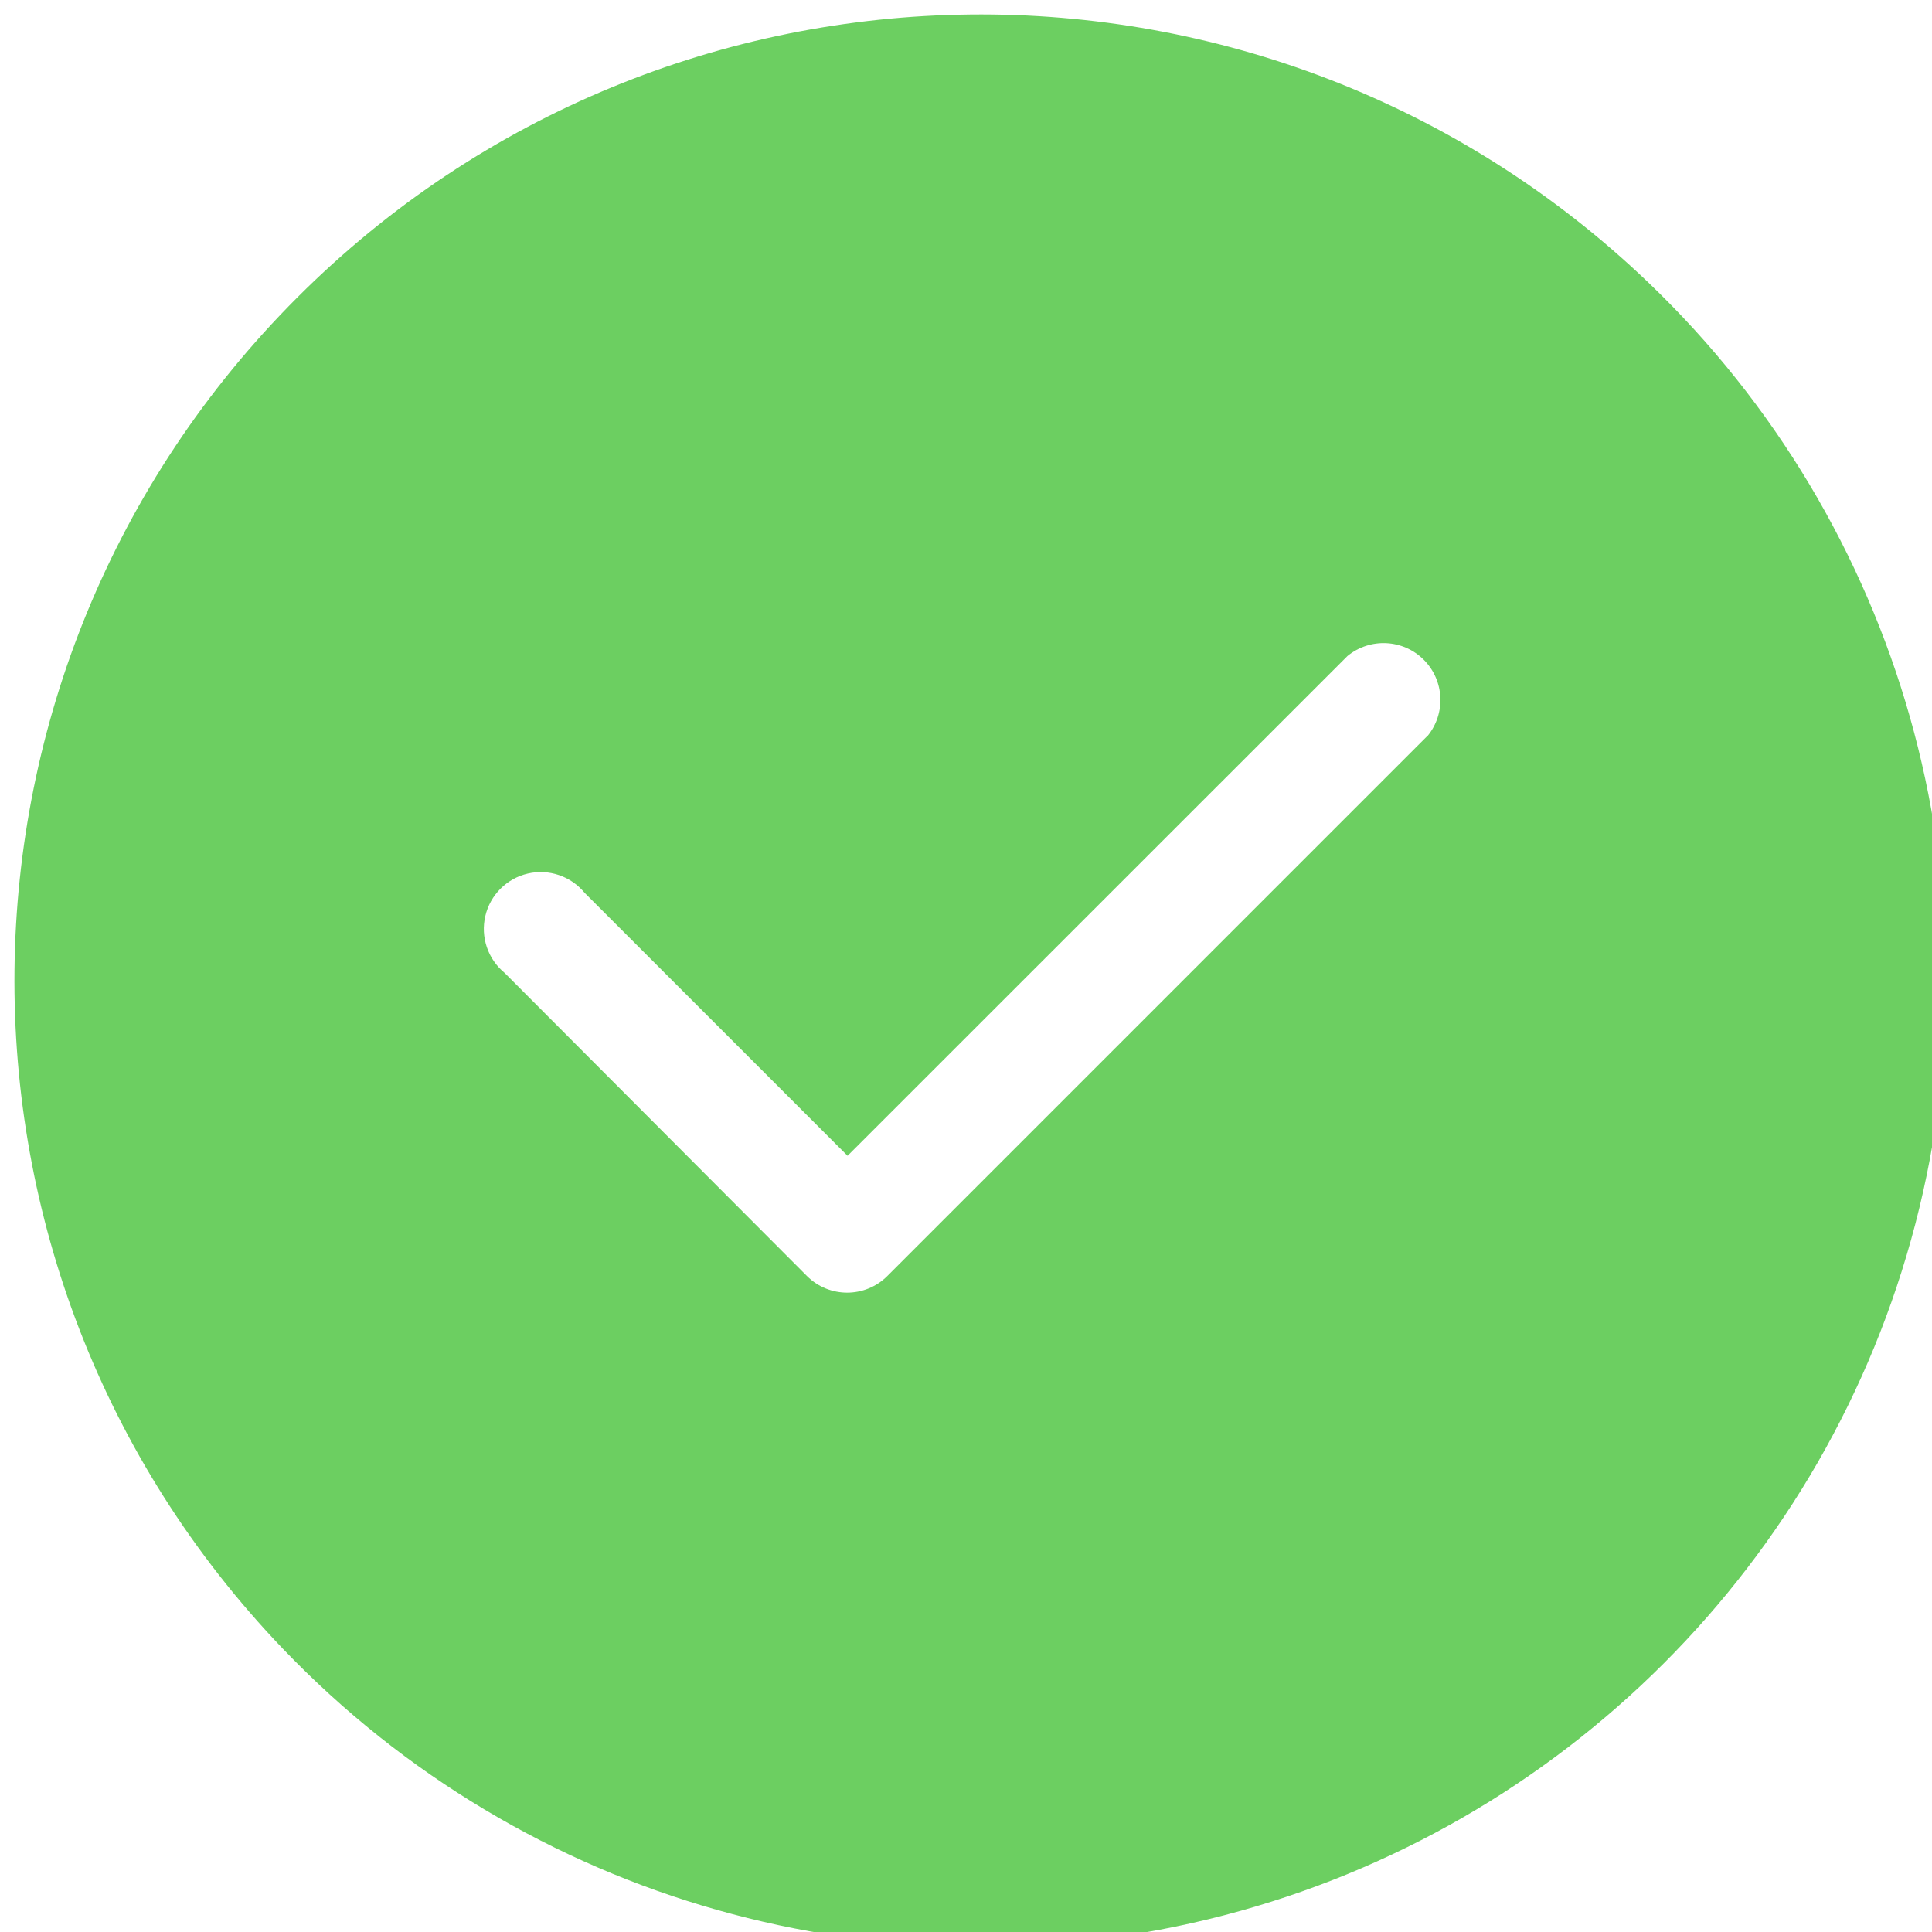
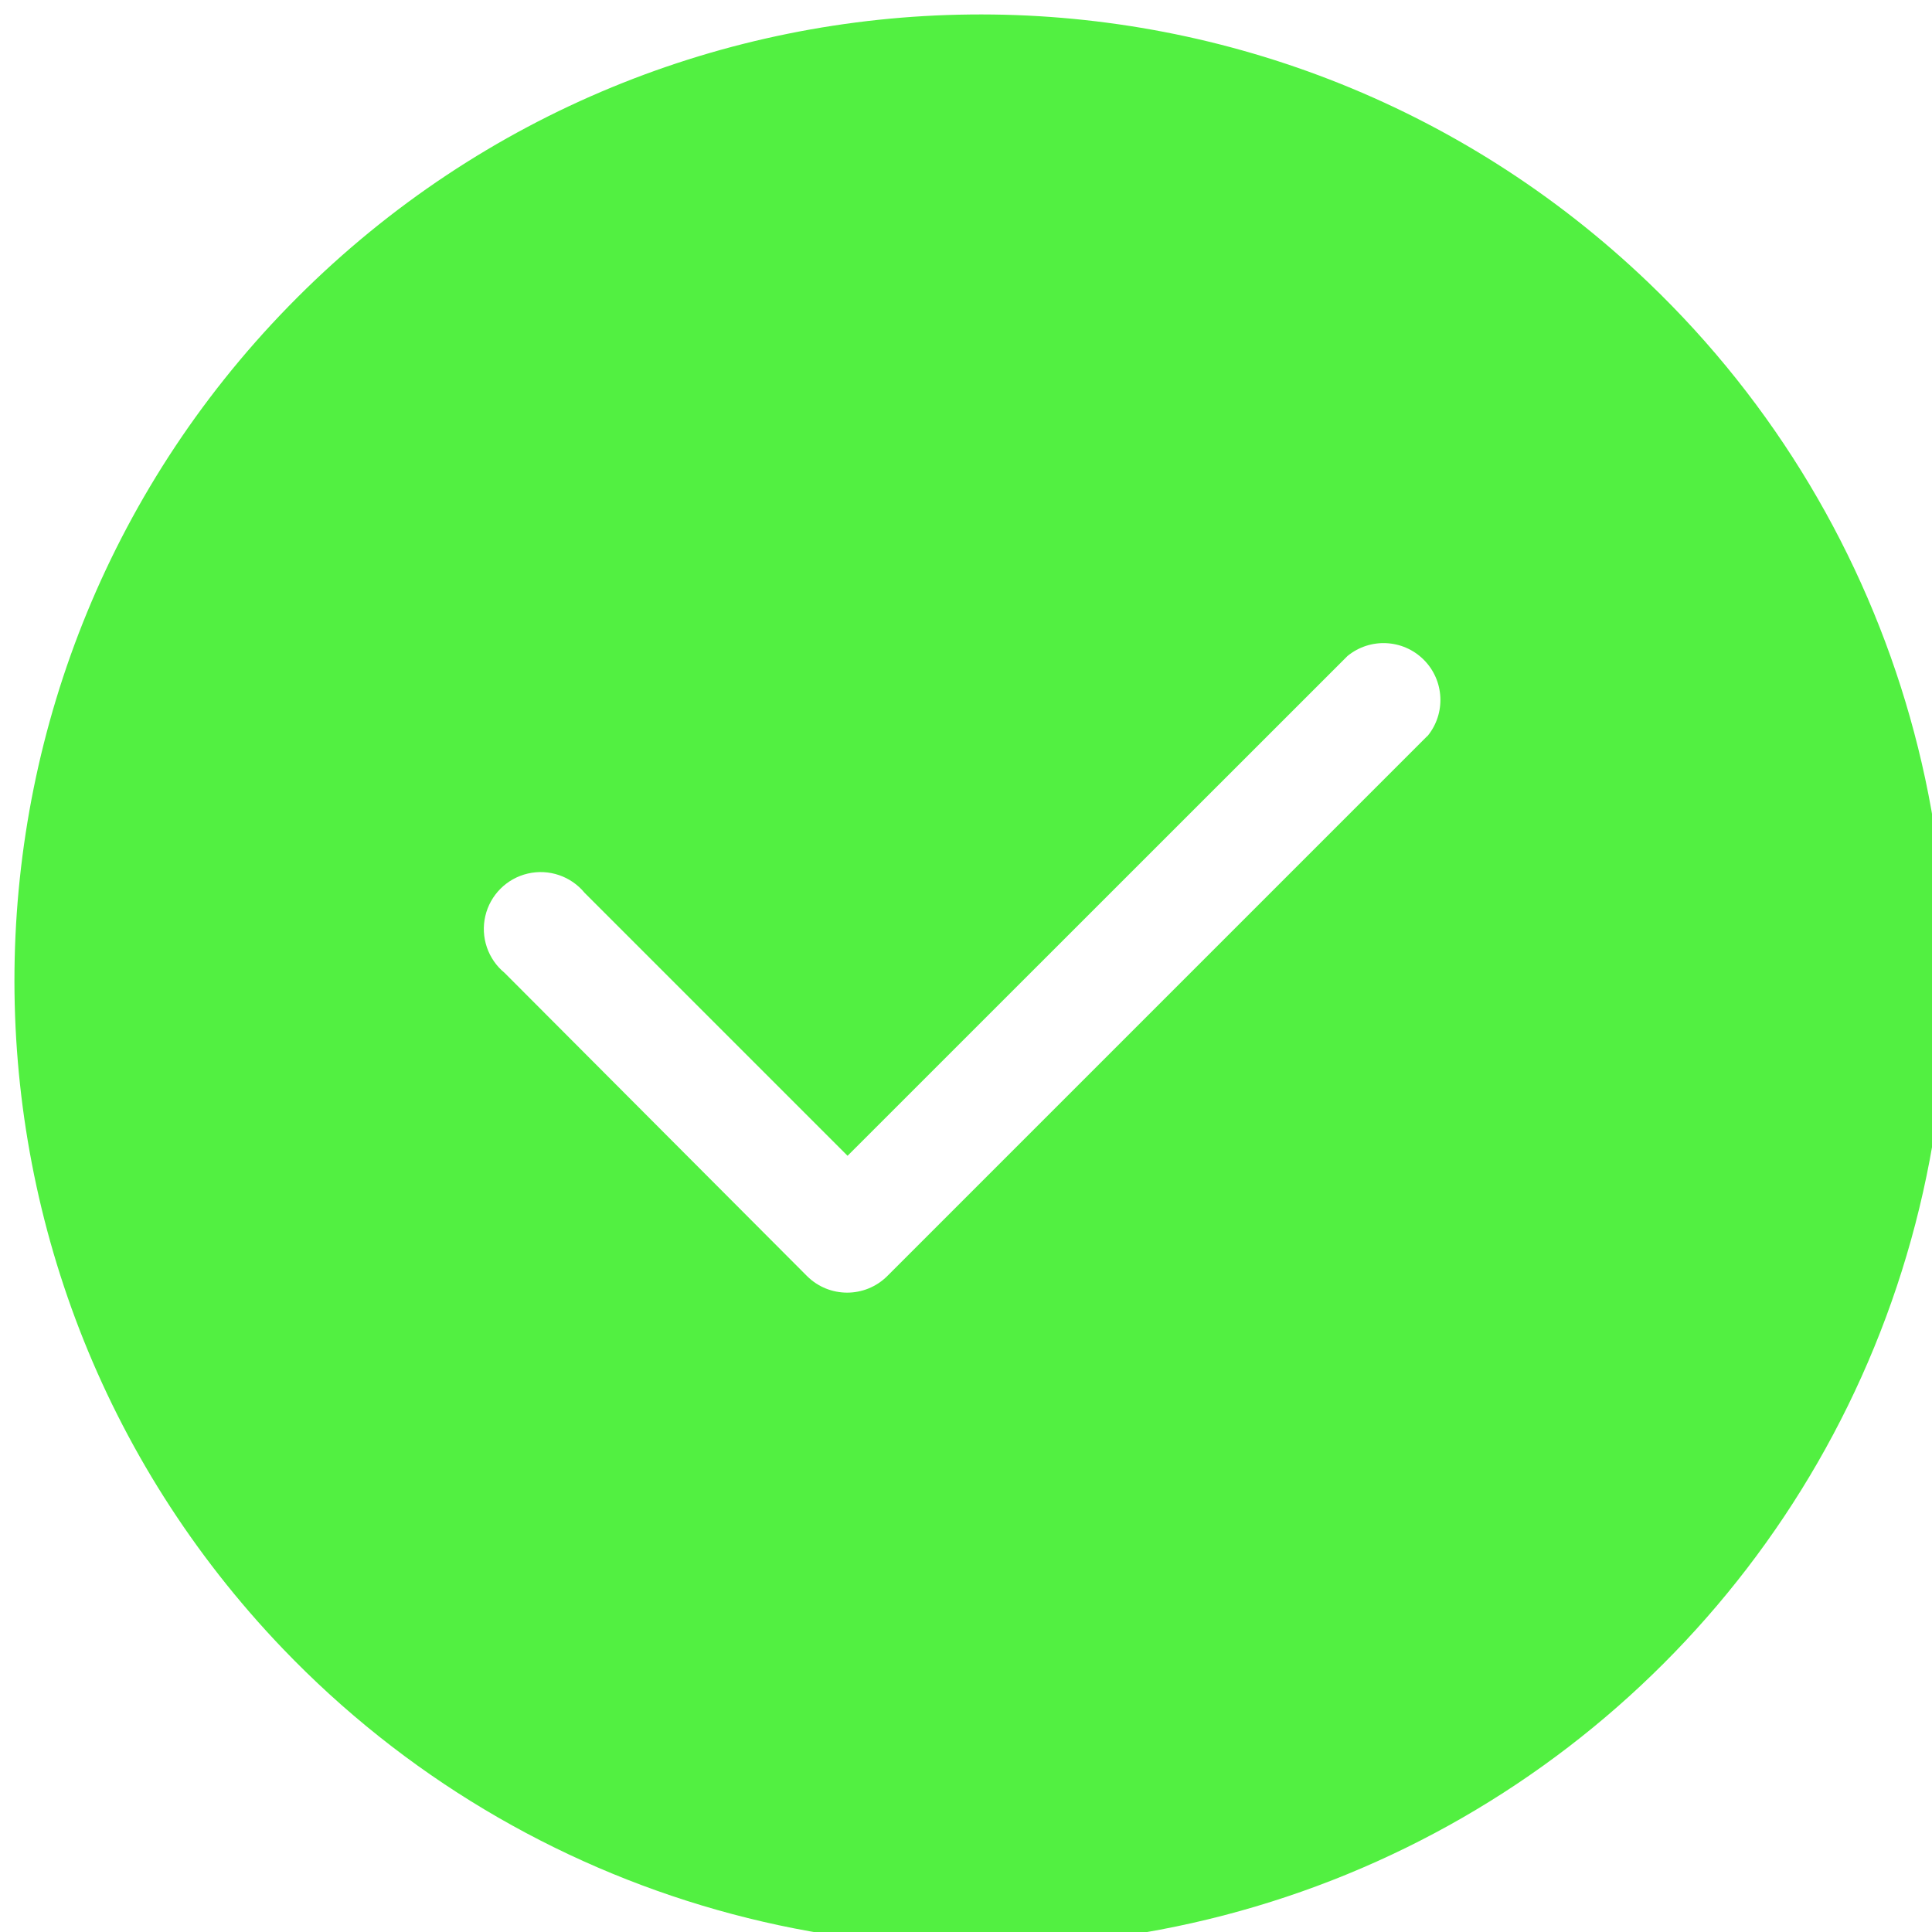
<svg xmlns="http://www.w3.org/2000/svg" width="27.185" height="27.185" viewBox="0 0 27.185 27.185">
-   <path d="M23.2,3.981A13.593,13.593,0,0,0,3.981,23.2,13.593,13.593,0,1,0,23.2,3.981Zm-3.117,6.376-7.6,7.6a.8.8,0,0,1-1.126,0L7.1,13.689a.8.8,0,1,1,1.126-1.126l3.7,3.7L18.96,9.231a.8.8,0,0,1,1.126,1.126Z" fill="#6CCF61" />
+   <path d="M23.2,3.981A13.593,13.593,0,0,0,3.981,23.2,13.593,13.593,0,1,0,23.2,3.981Zm-3.117,6.376-7.6,7.6a.8.8,0,0,1-1.126,0L7.1,13.689a.8.8,0,1,1,1.126-1.126l3.7,3.7L18.96,9.231a.8.8,0,0,1,1.126,1.126Z" fill="#52F041" />
</svg>
